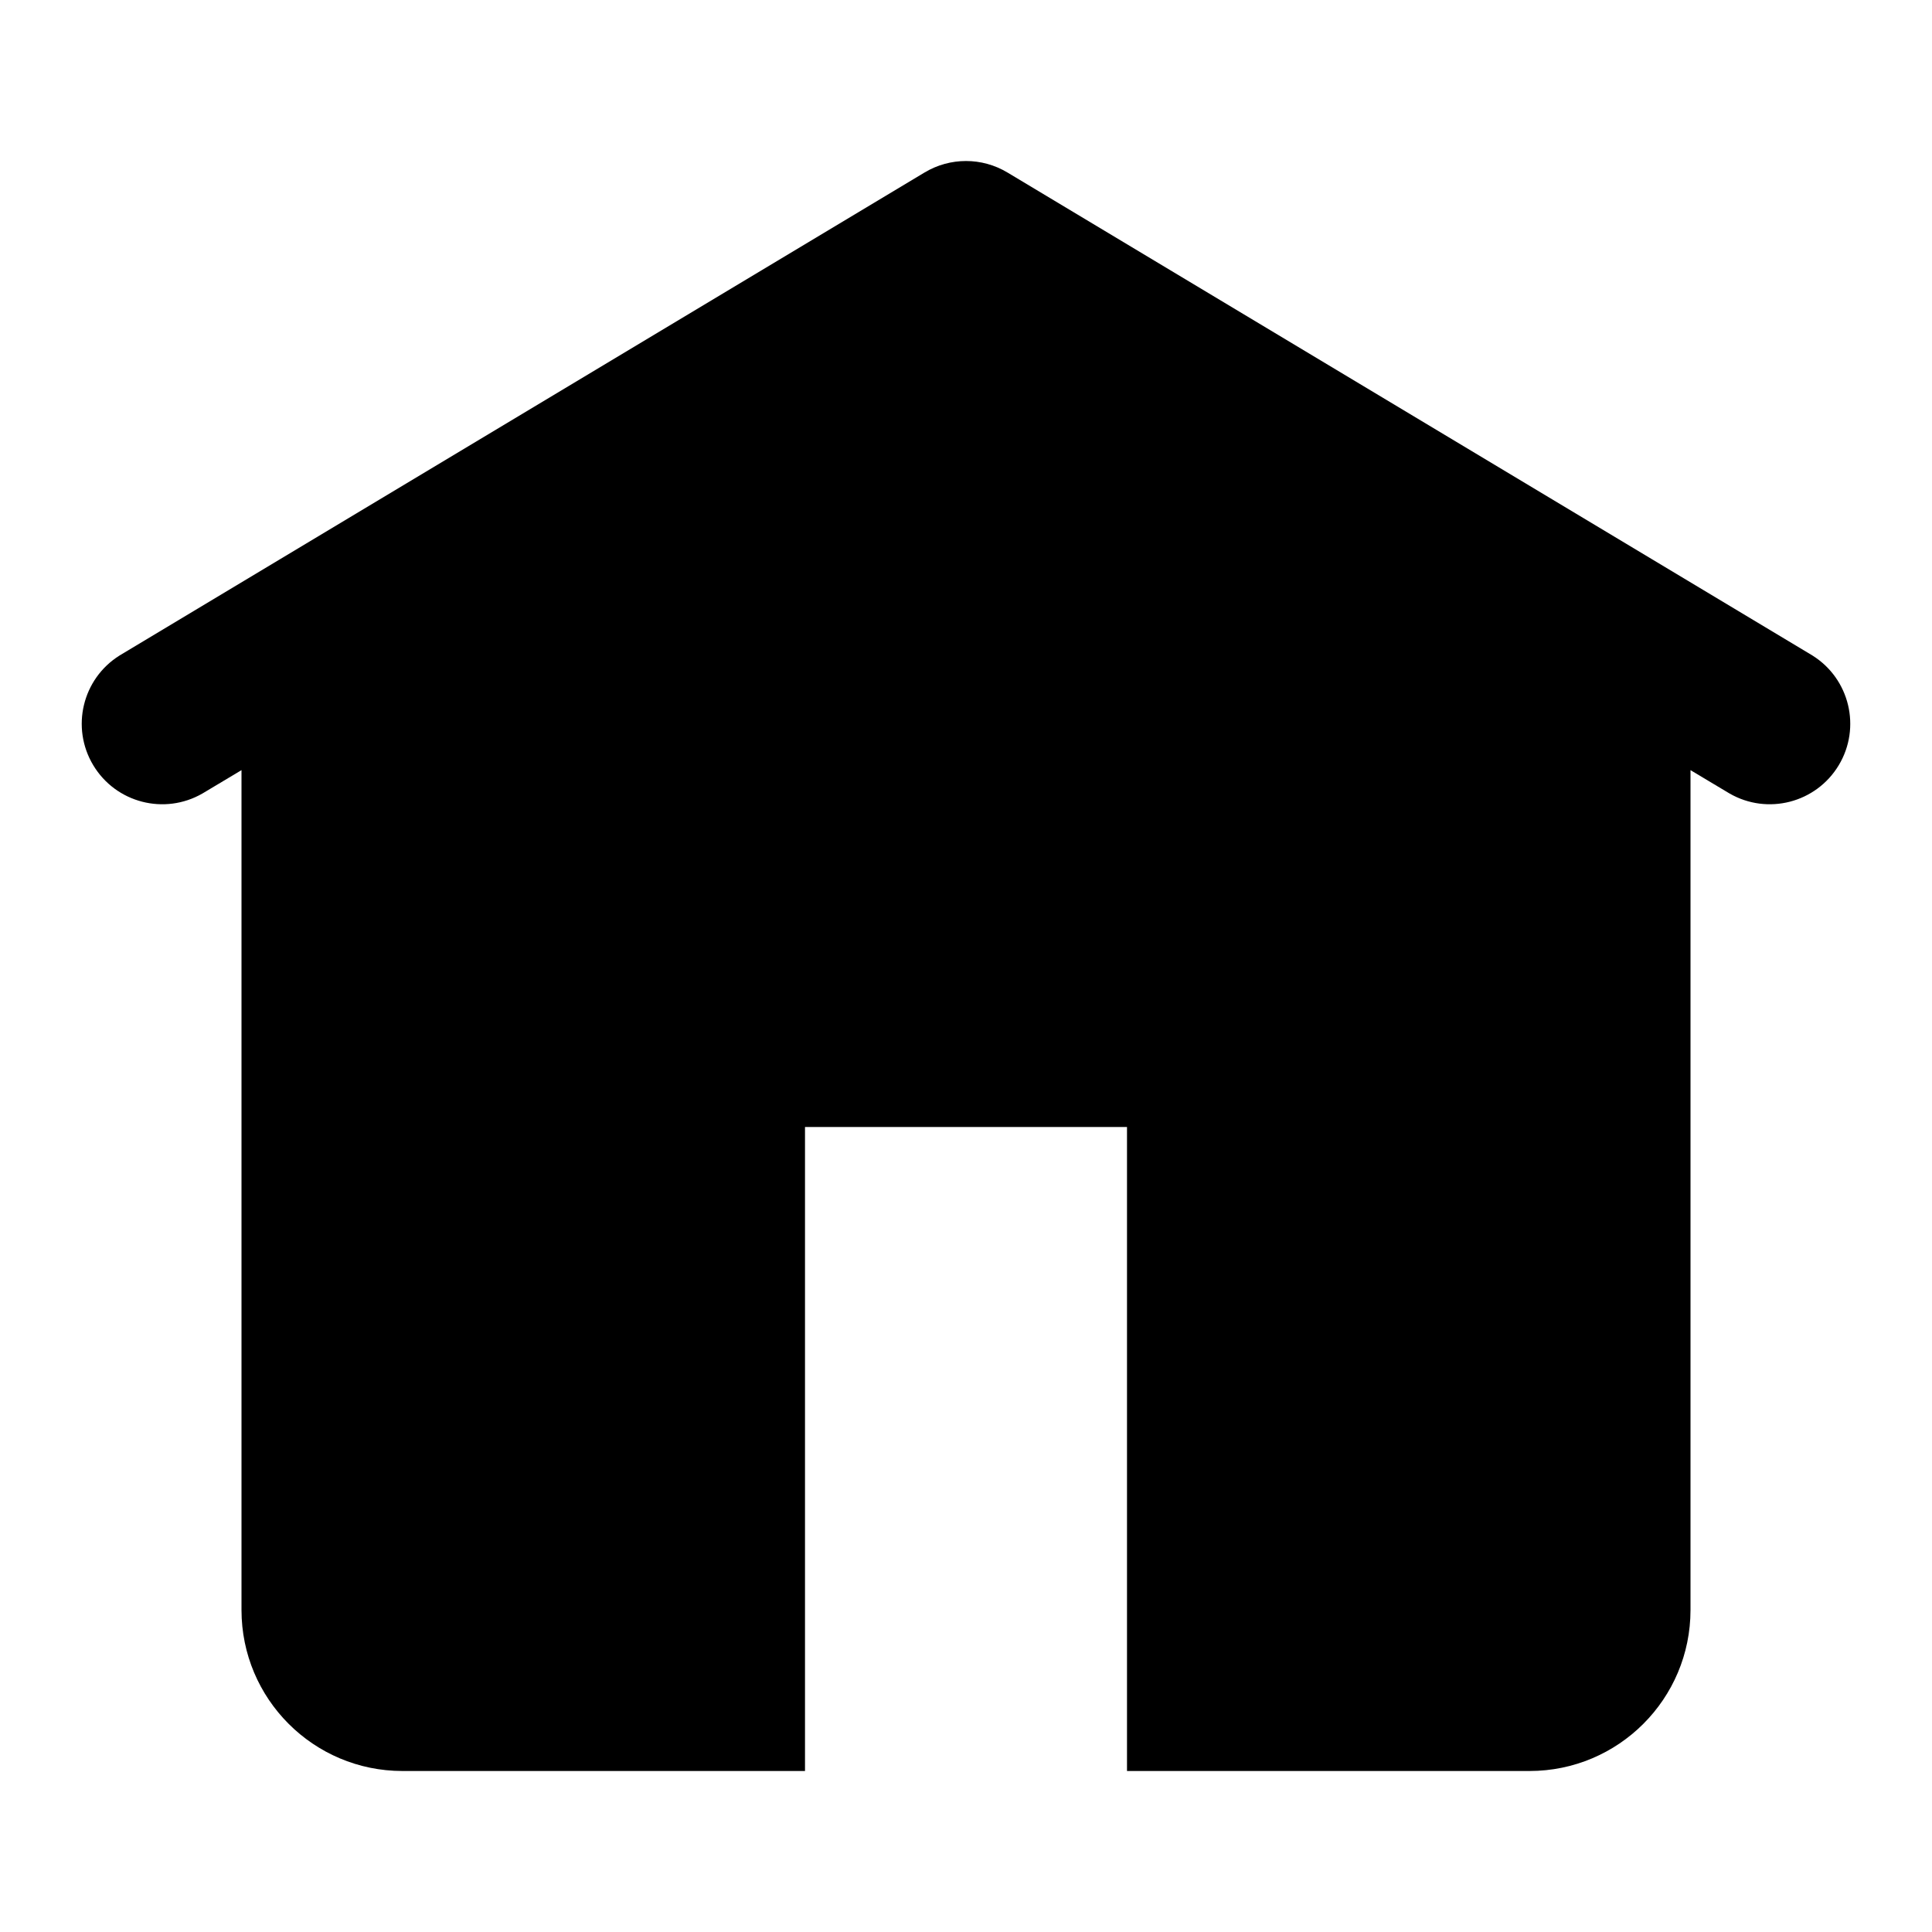
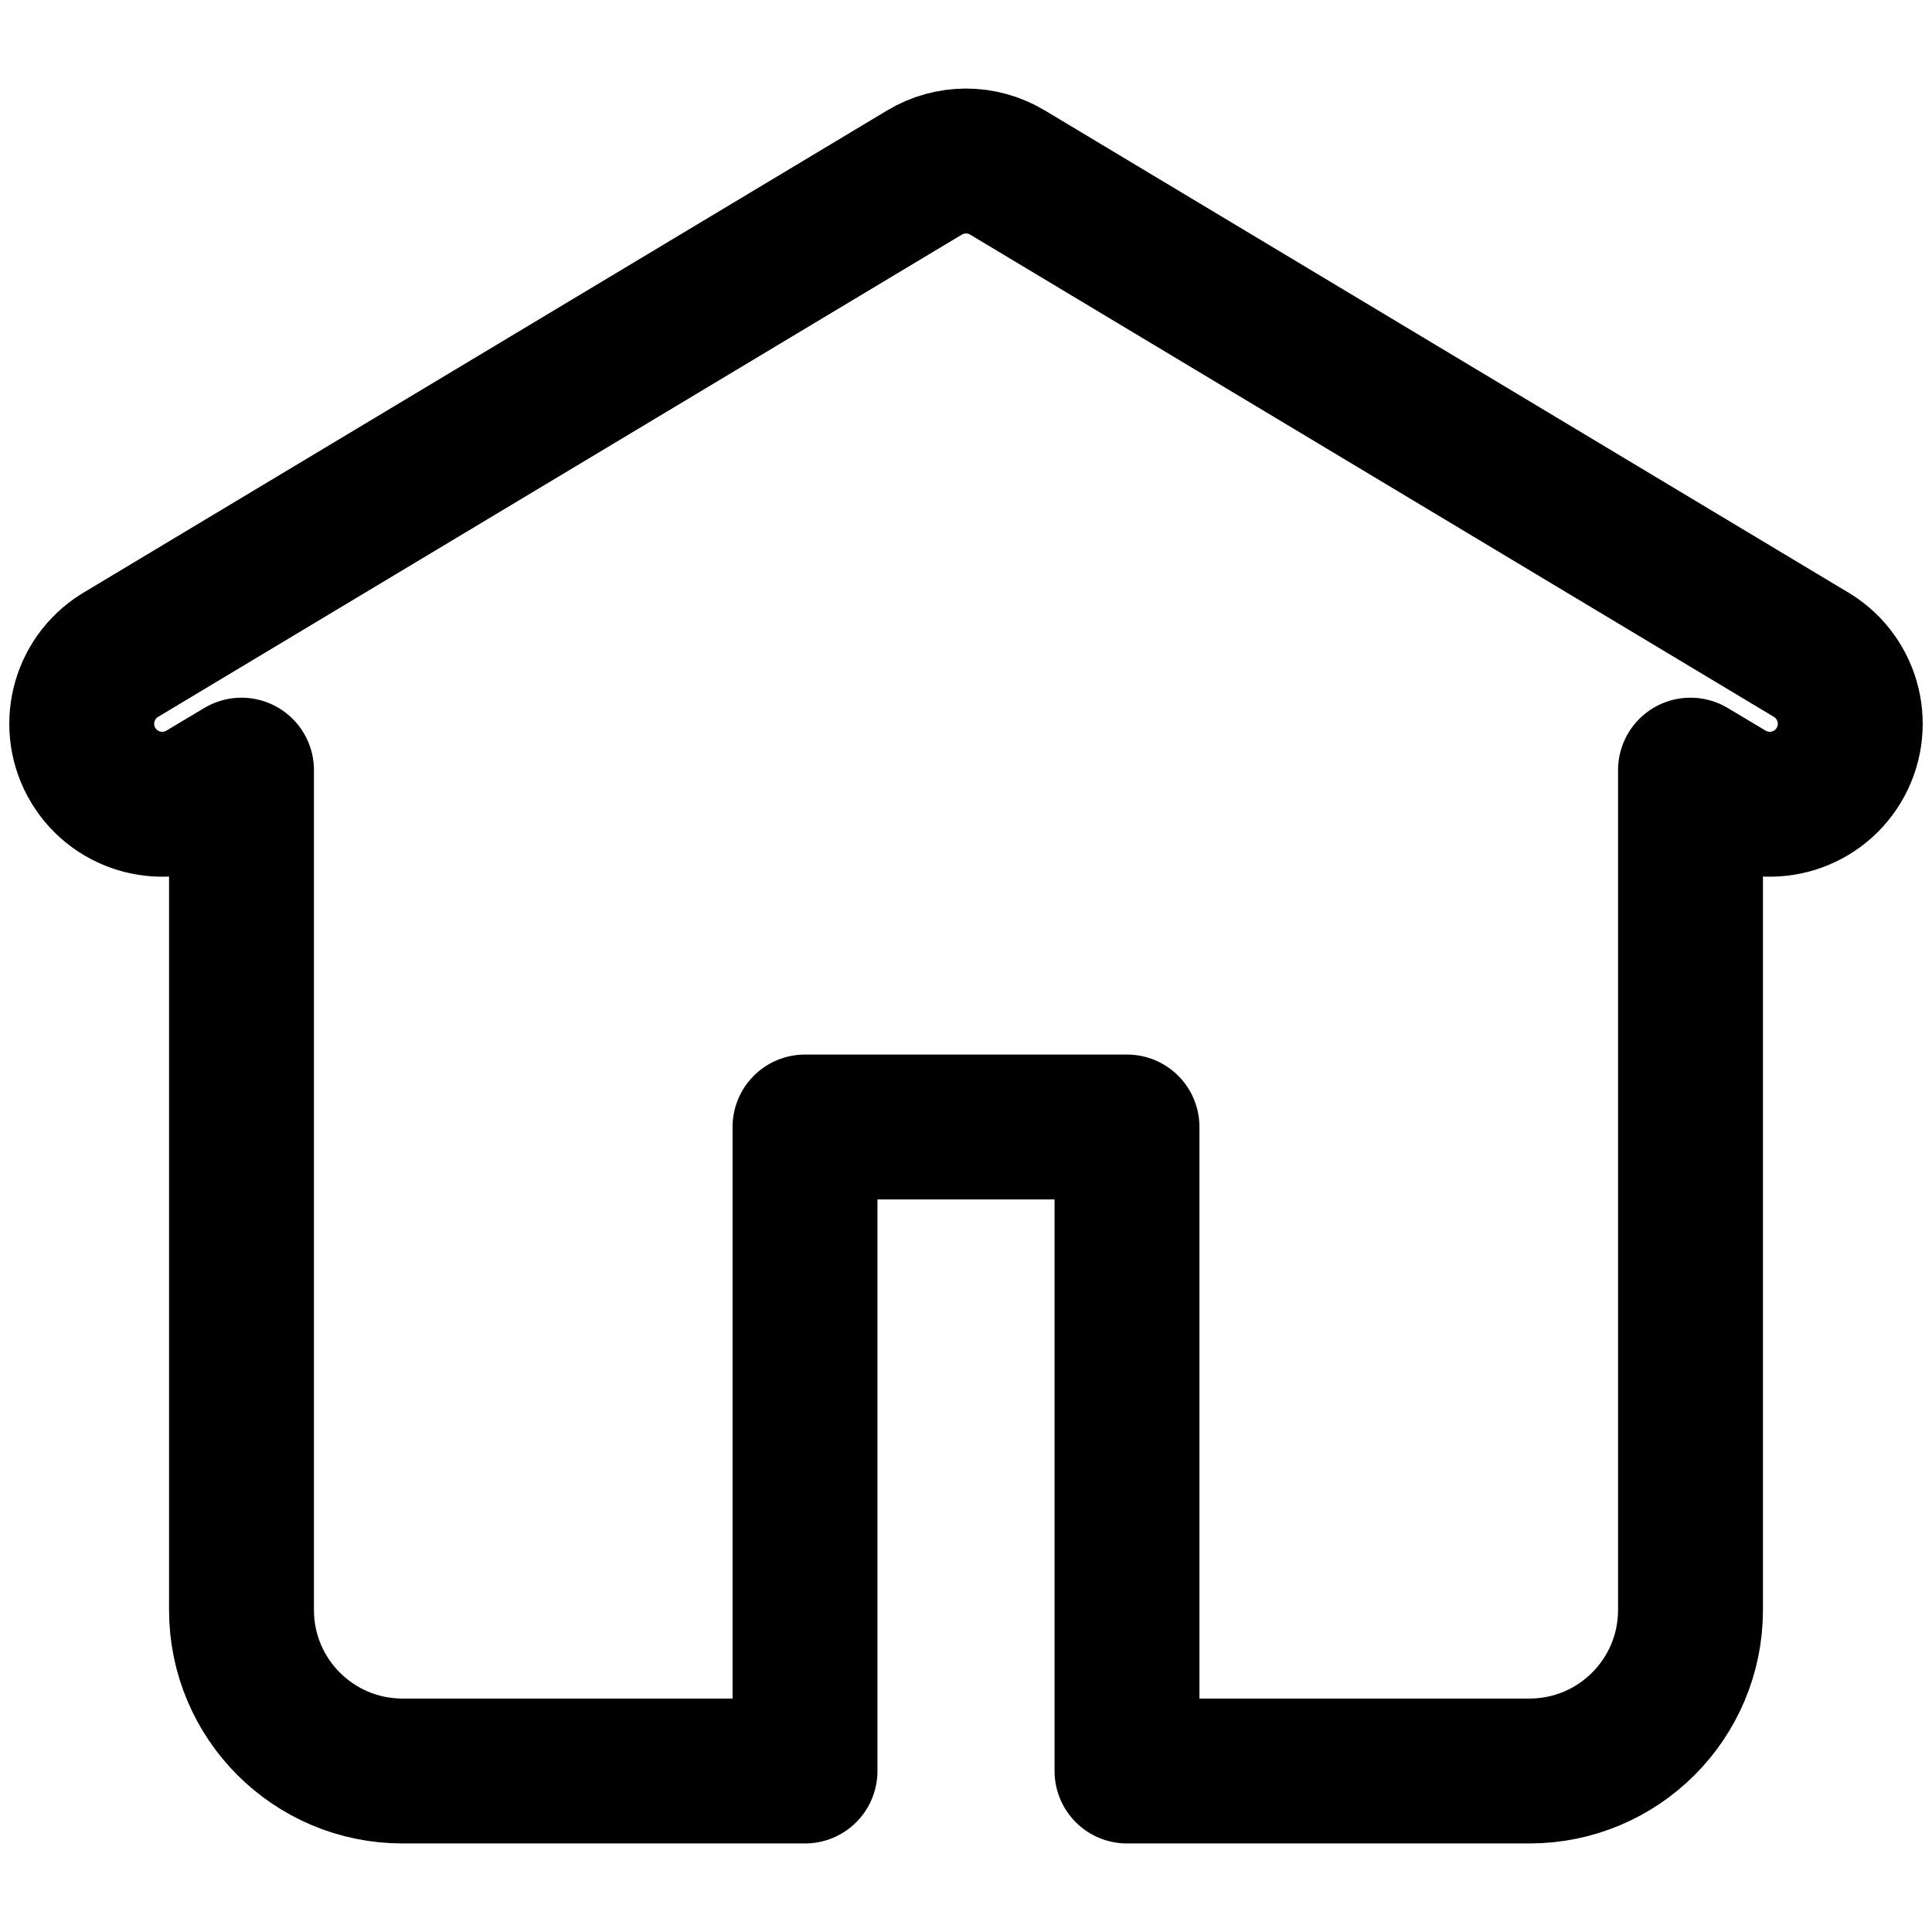
- <svg xmlns="http://www.w3.org/2000/svg" height="24" viewBox="0 0 24 24" width="24" focusable="false" aria-hidden="true" style="pointer-events: none; display: inherit; width: 100%; height: 100%;">
+ <svg xmlns="http://www.w3.org/2000/svg" height="24" viewBox="0 0 24 24" width="24" focusable="false" aria-hidden="true" fill="none" stroke="currentColor" stroke-width="1.8" stroke-linecap="round" stroke-linejoin="round" style="pointer-events: none; display: inherit; width: 100%; height: 100%;">
  <path d="m11.485 2.143-8 4.8-2 1.2a1 1 0 001.03 1.714L3 9.567V20a2 2 0 002 2h5v-8h4v8h5a2 2 0 002-2V9.567l.485.29a1 1 0 001.03-1.714l-2-1.2-8-4.8a1 1 0 00-1.03 0Z" />
</svg>
